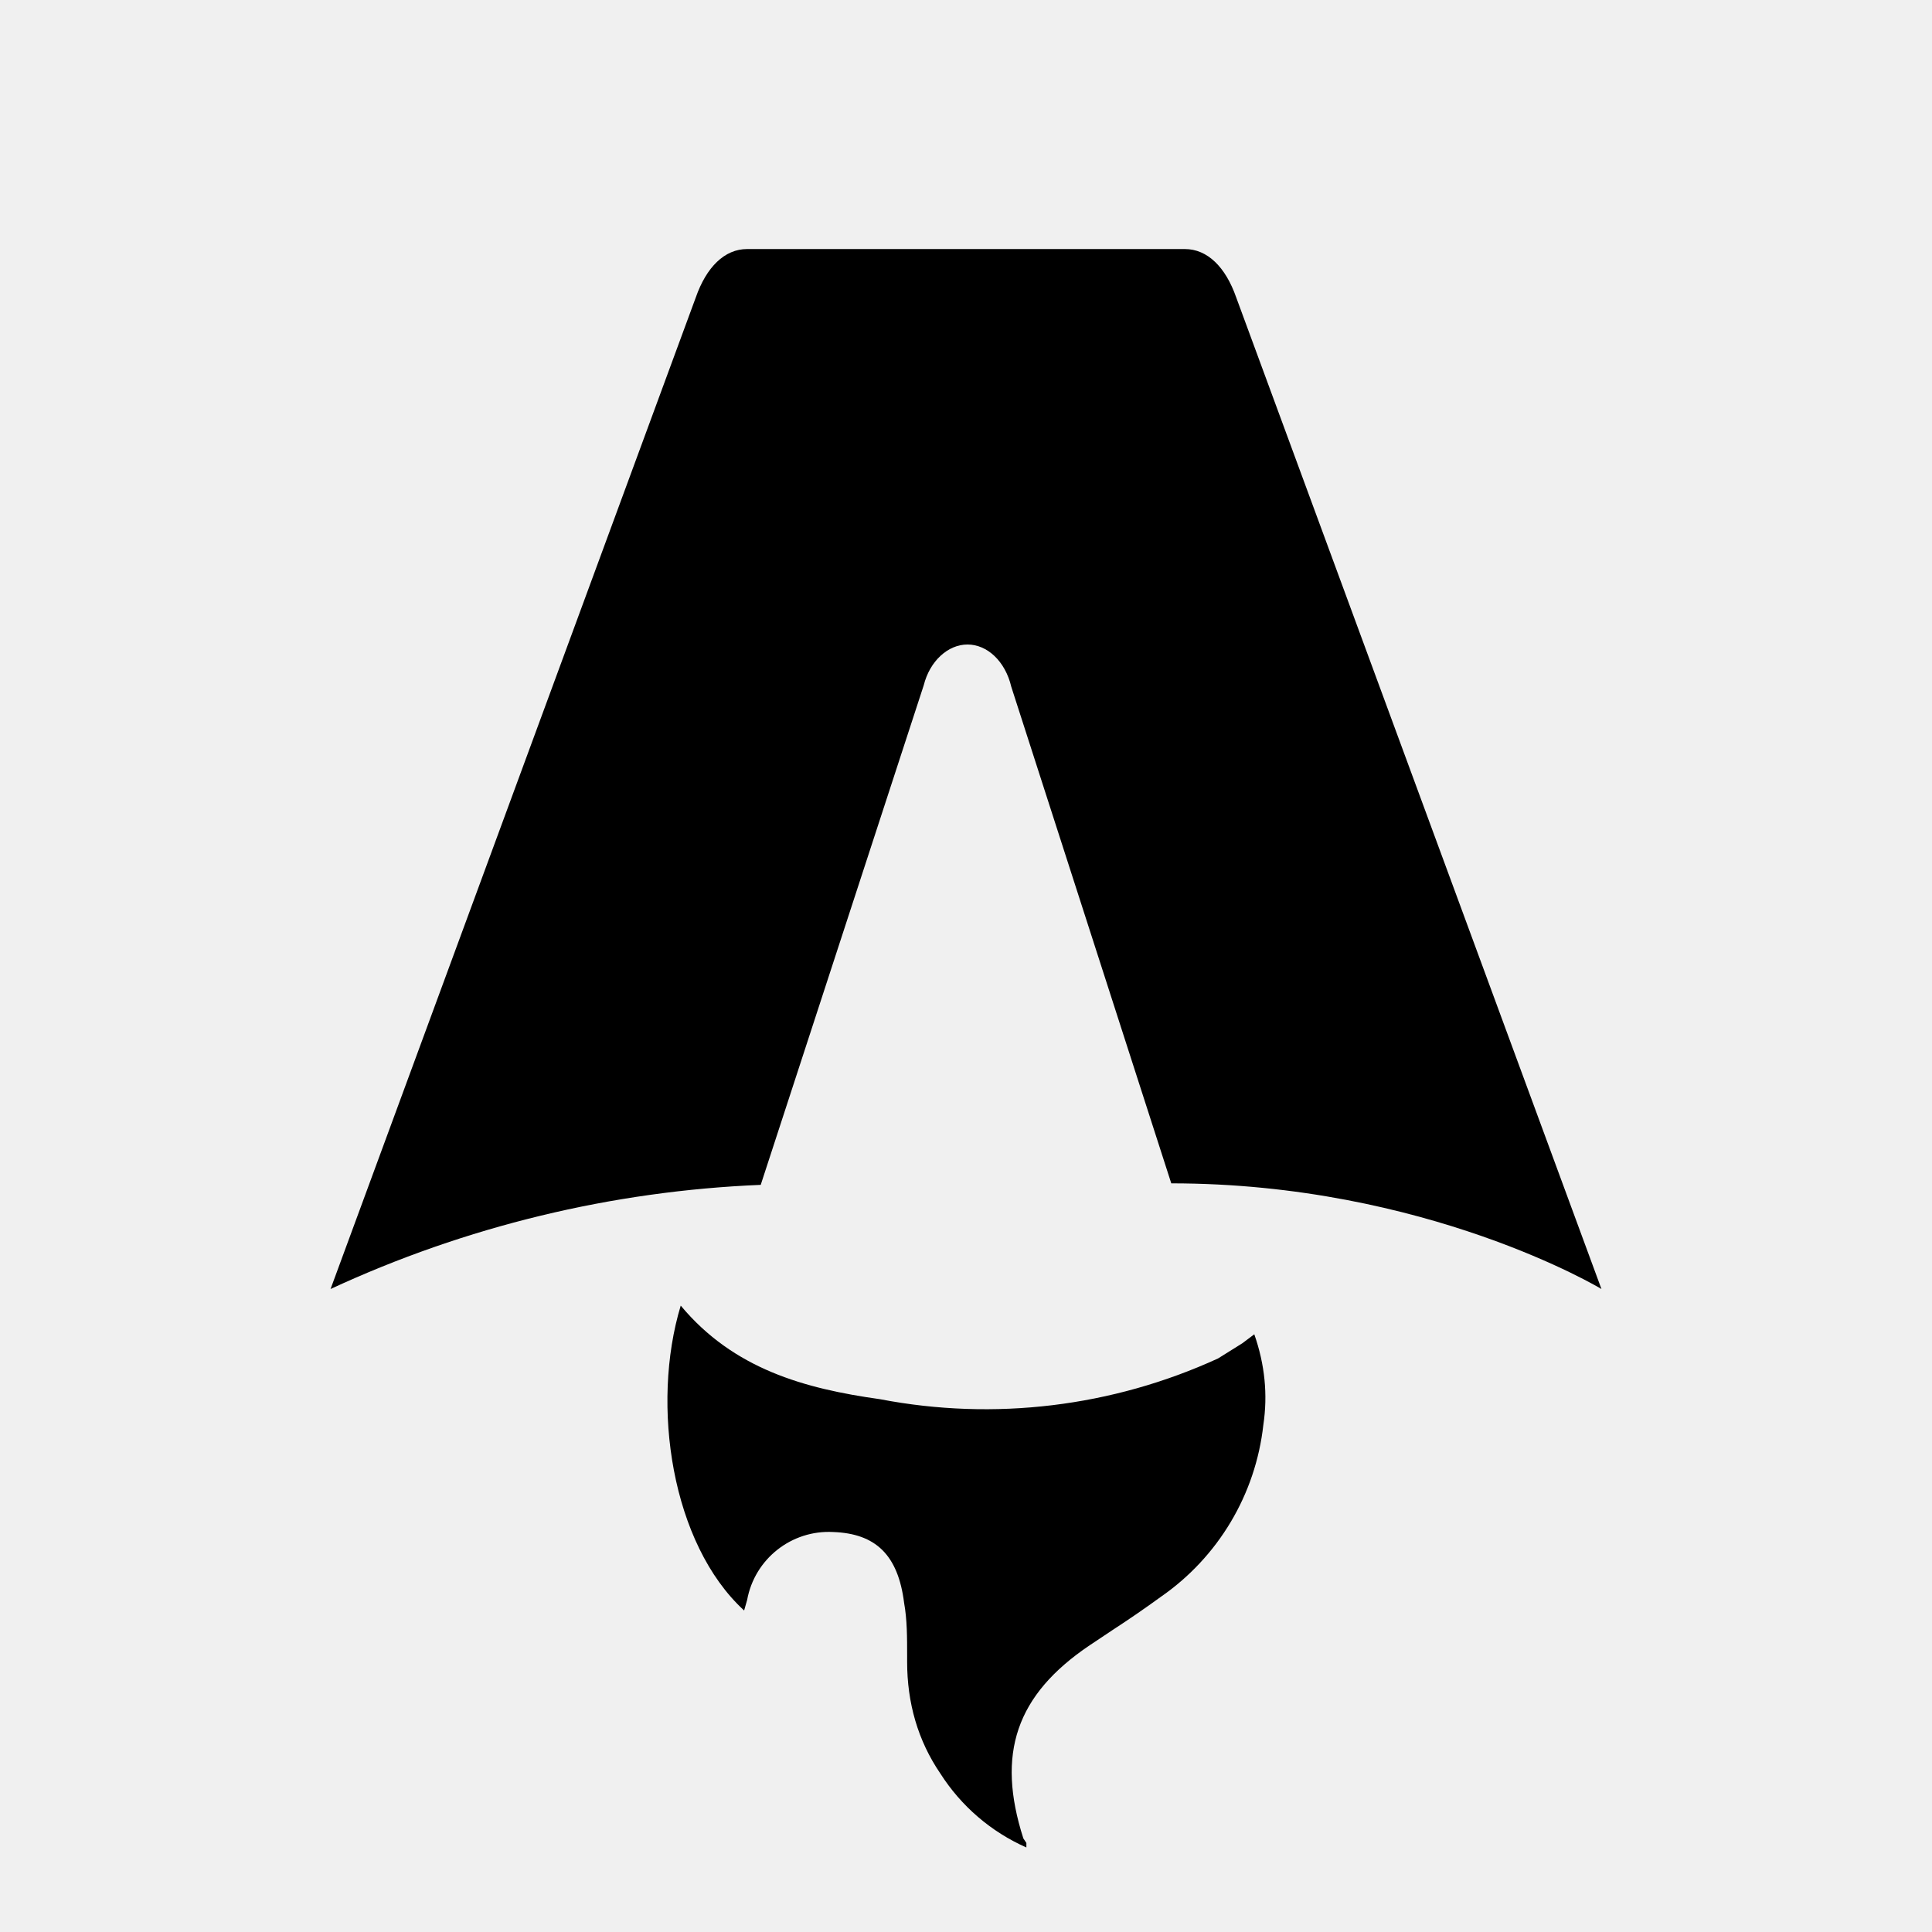
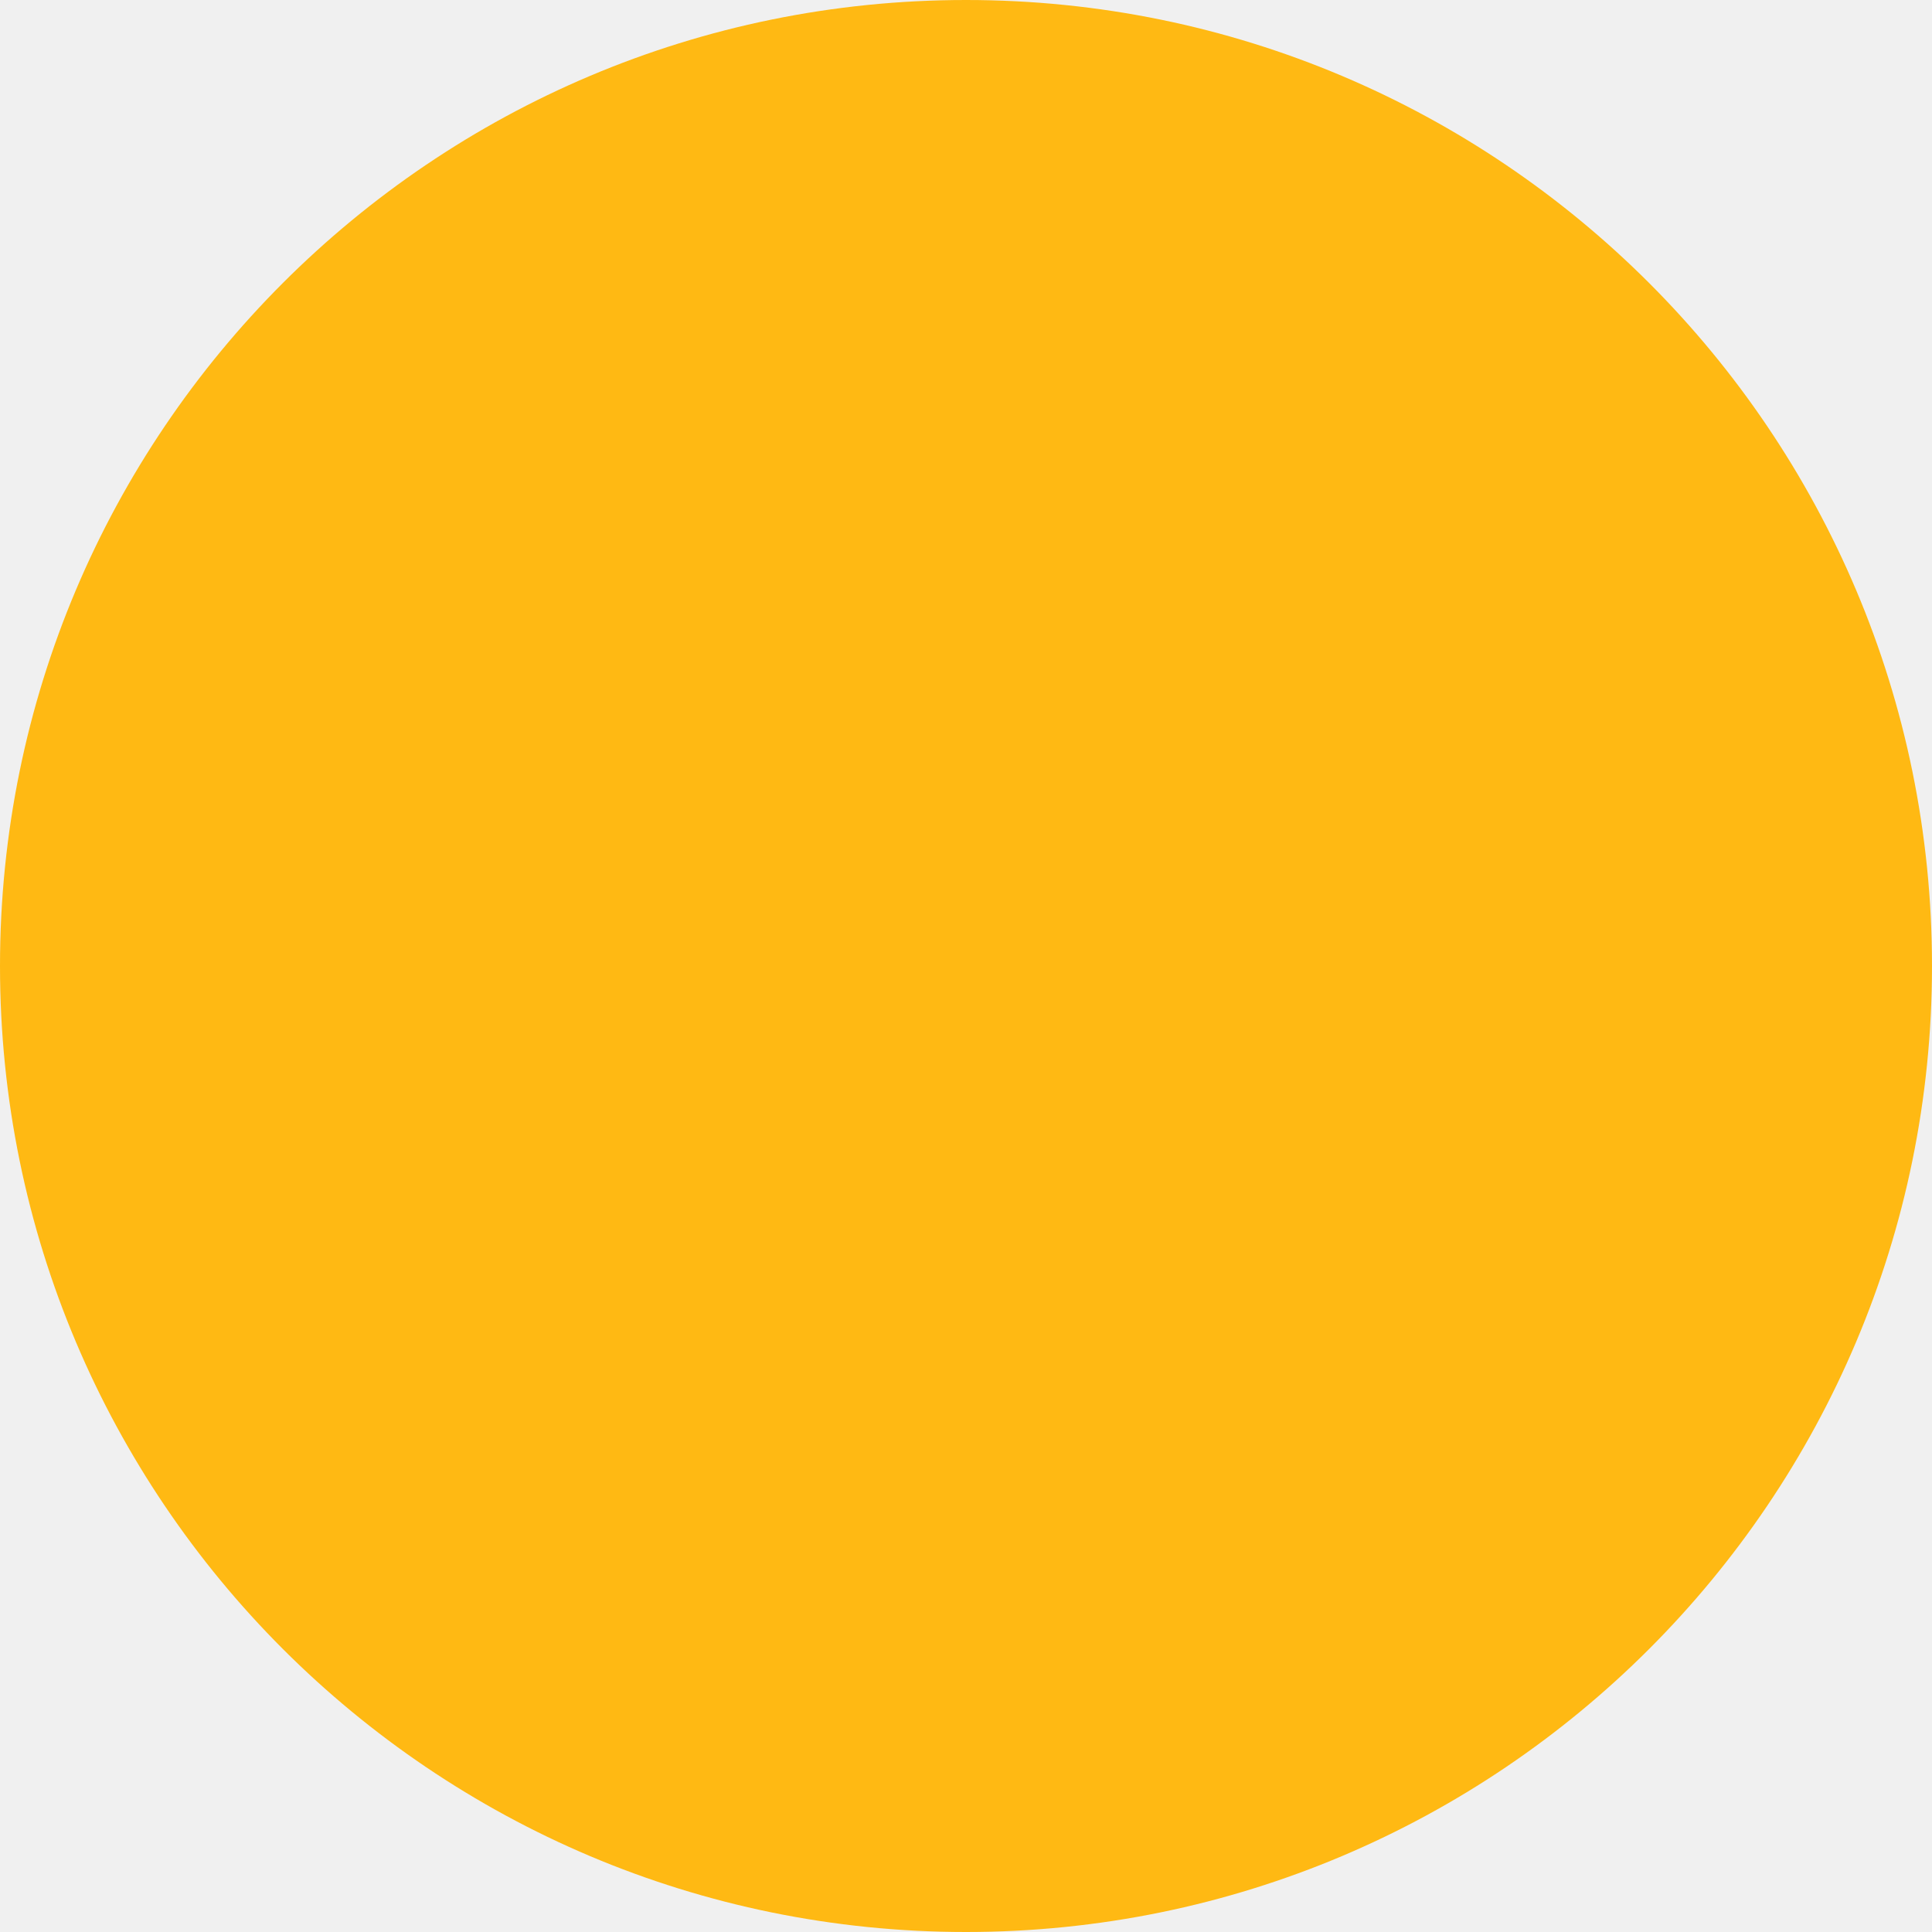
- <svg xmlns="http://www.w3.org/2000/svg" fill="none" viewBox="0 0 128 128">
-   <path d="M50.4 78.5a75.1 75.1 0 0 0-28.5 6.9l24.2-65.7c.7-2 1.9-3.2 3.4-3.2h29c1.5 0 2.7 1.2 3.4 3.2l24.2 65.7s-11.6-7-28.5-7L67 45.5c-.4-1.7-1.6-2.8-2.9-2.8-1.3 0-2.5 1.1-2.9 2.7L50.4 78.5Zm-1.1 28.2Zm-4.2-20.2c-2 6.6-.6 15.8 4.2 20.2a17.5 17.5 0 0 1 .2-.7 5.5 5.5 0 0 1 5.7-4.5c2.8.1 4.3 1.5 4.7 4.7.2 1.1.2 2.3.2 3.5v.4c0 2.7.7 5.2 2.2 7.4a13 13 0 0 0 5.7 4.9v-.3l-.2-.3c-1.8-5.6-.5-9.5 4.4-12.8l1.5-1a73 73 0 0 0 3.2-2.2 16 16 0 0 0 6.8-11.4c.3-2 .1-4-.6-6l-.8.6-1.6 1a37 37 0 0 1-22.4 2.7c-5-.7-9.7-2-13.2-6.2Z" />
-   <style>
-         path { fill: #000; }
-         @media (prefers-color-scheme: dark) {
-             path { fill: #FFF; }
-         }
-     </style>
+ <svg xmlns="http://www.w3.org/2000/svg" width="512" height="512" viewBox="0 0 512 512" fill="none">
+   <g clip-path="url(#clip0_528_11043)">
+     <circle cx="256" cy="256" r="256" fill="#FFB913" />
+   </g>
+   <defs>
+     <clipPath id="clip0_528_11043">
+       <rect width="512" height="512" fill="white" />
+     </clipPath>
+   </defs>
</svg>
